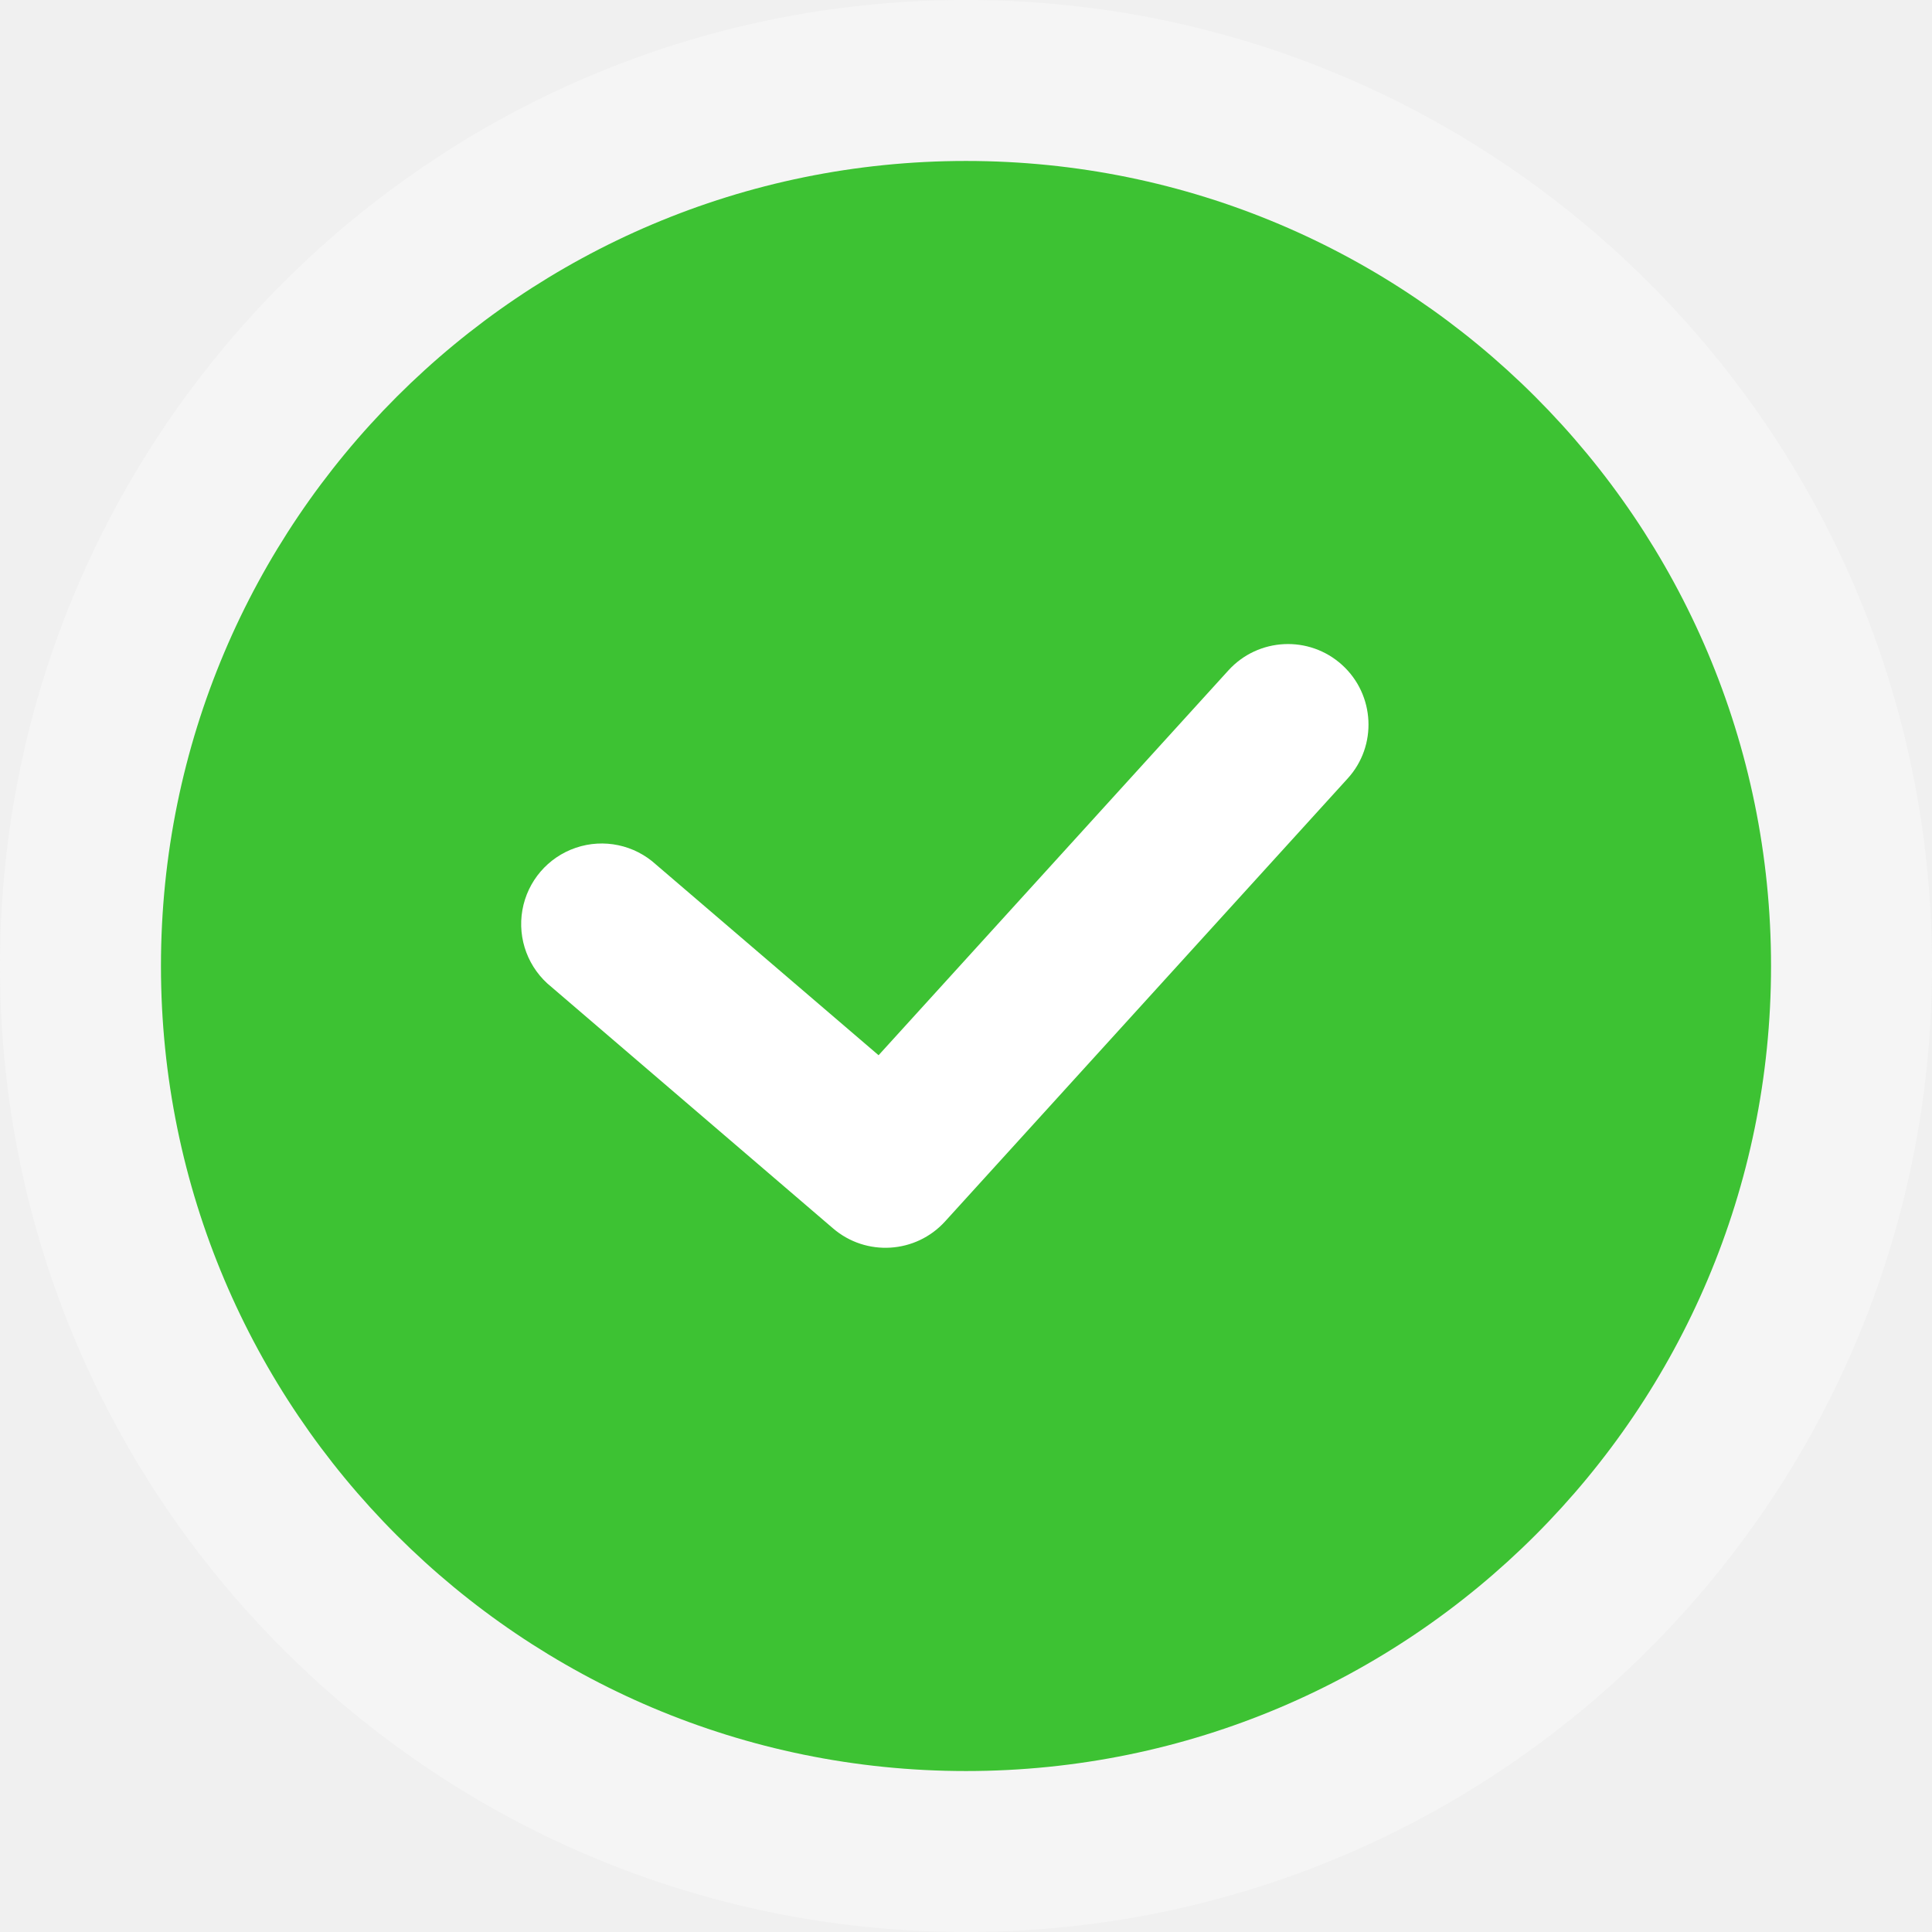
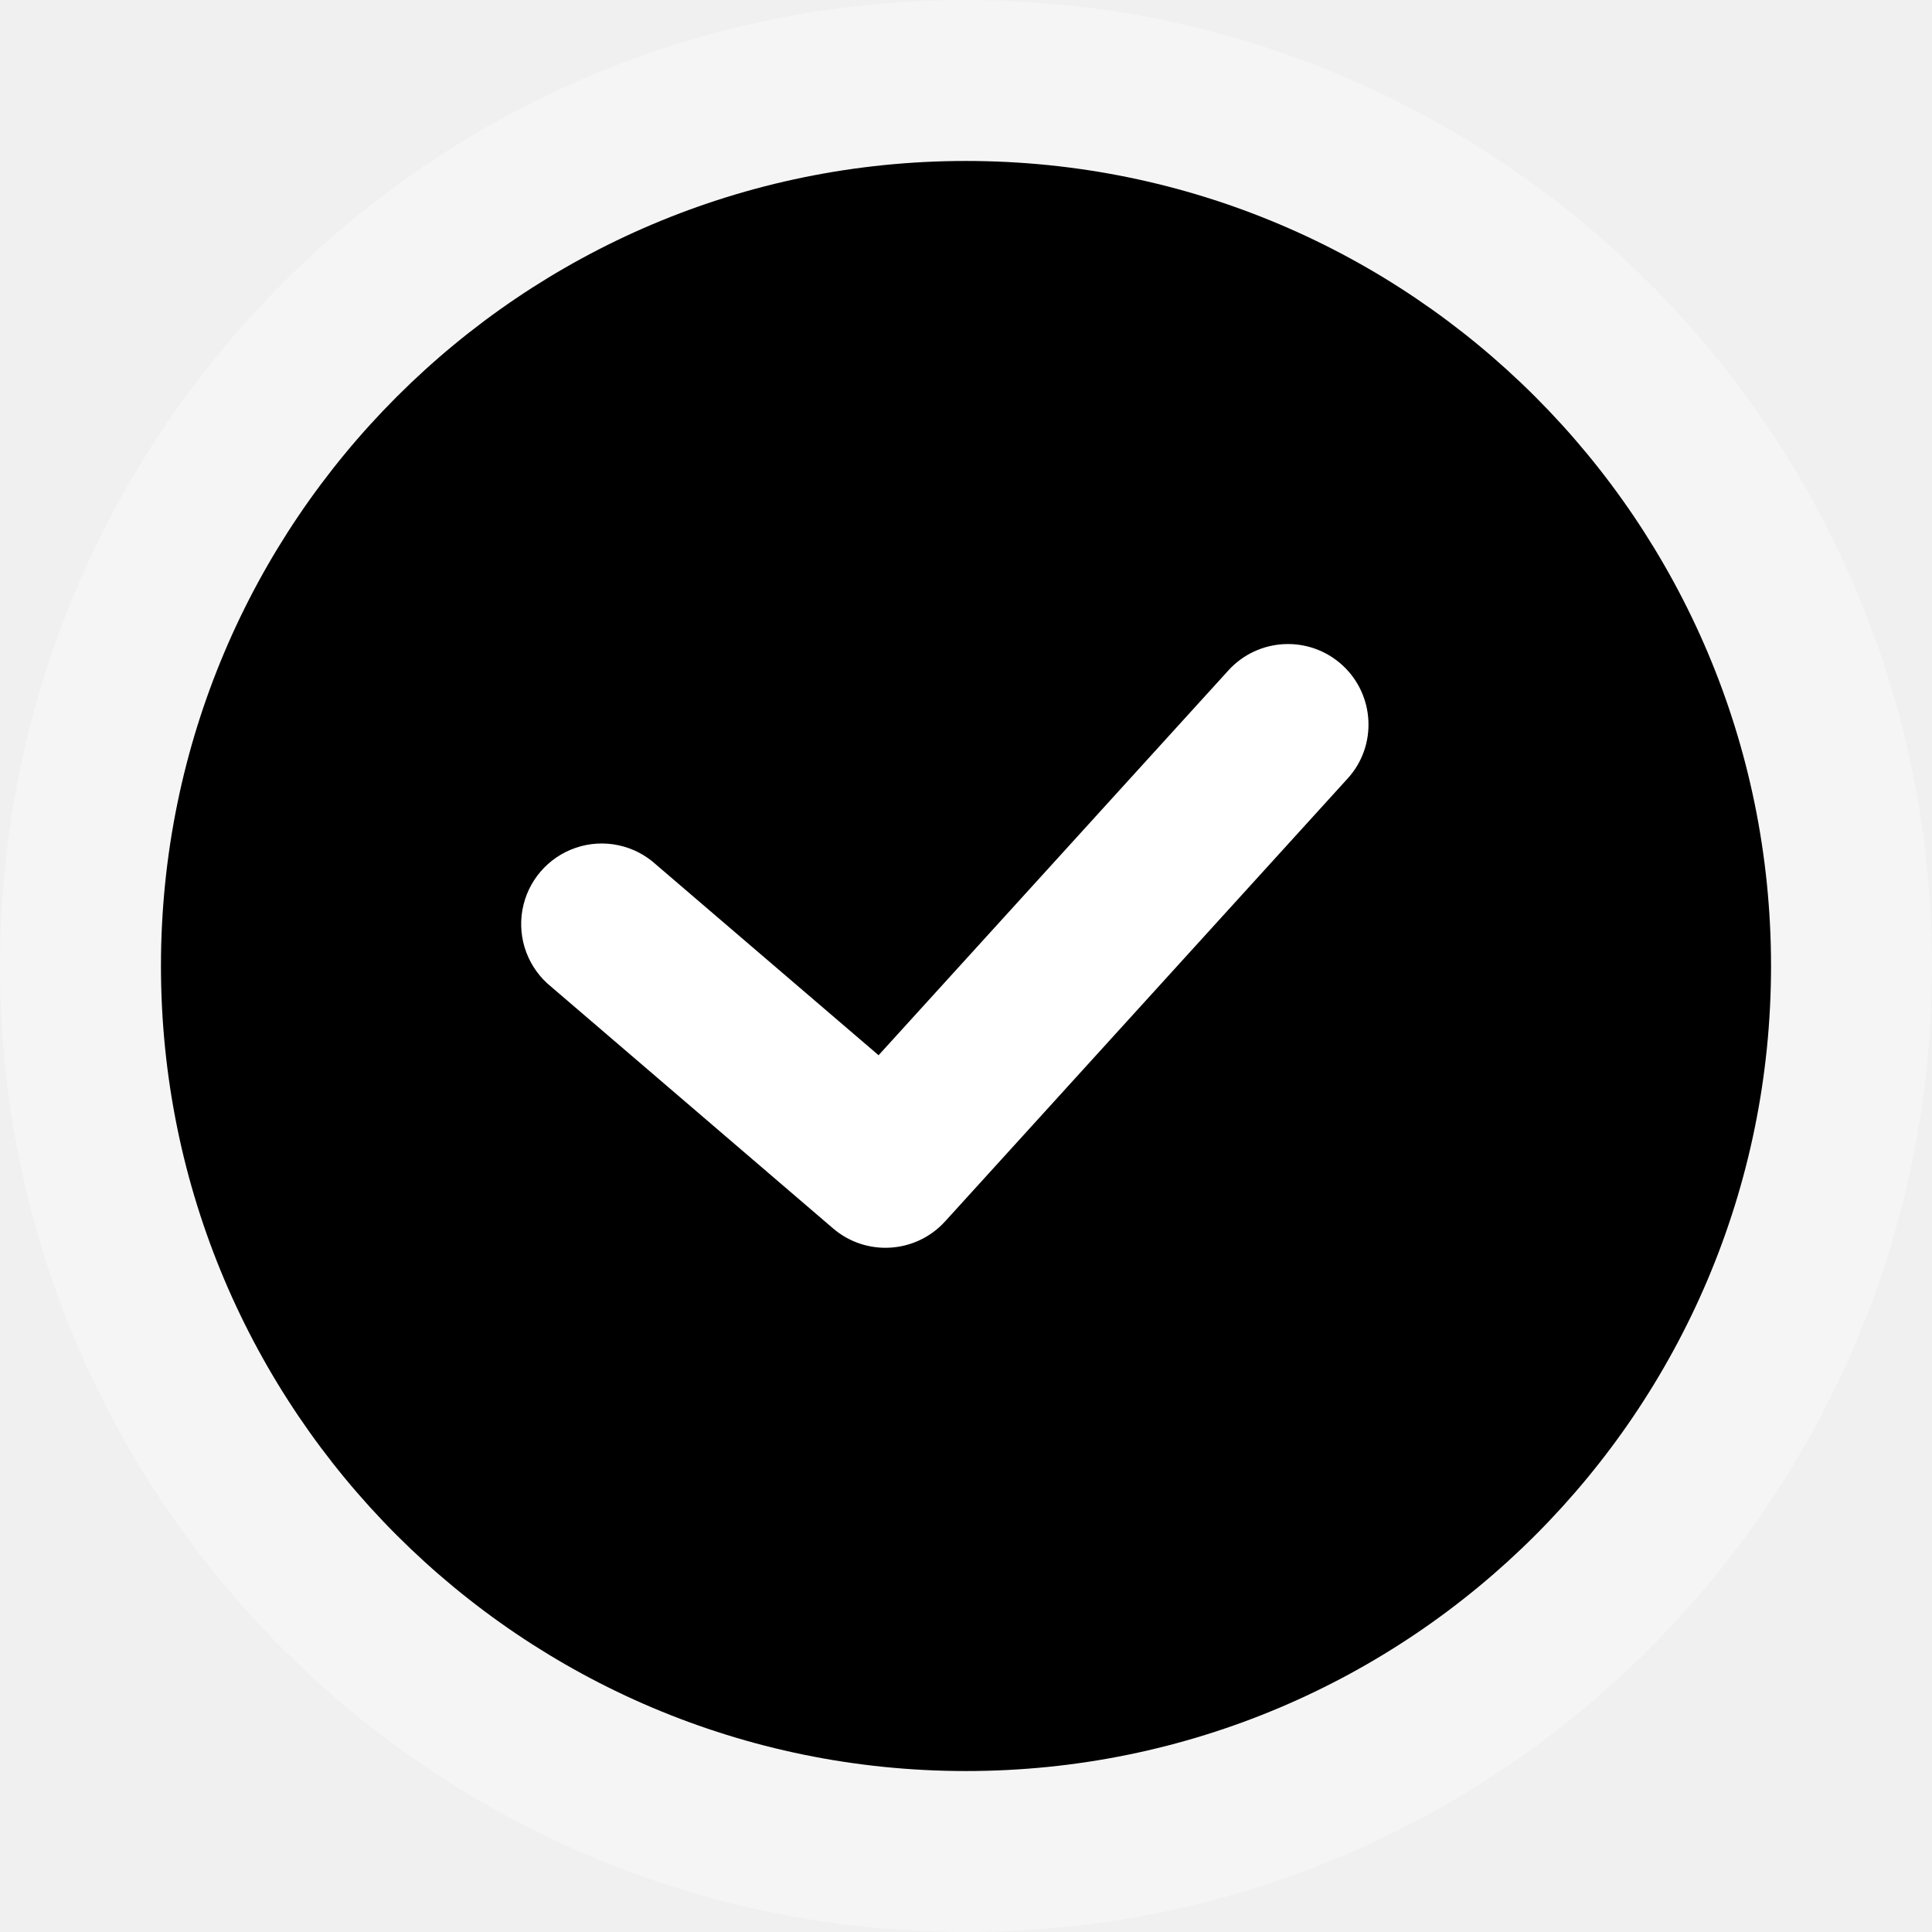
<svg xmlns="http://www.w3.org/2000/svg" viewBox="0 0 16 16">
  <g fill="none">
    <path d="M0 8a8 8 0 1 1 16 0A8 8 0 0 1 0 8Z" fill="rgb(245, 245, 245)" />
-     <path d="M8 14.667A6.667 6.667 0 1 0 8 1.333a6.667 6.667 0 0 0 0 13.334Z" fill="#3DC233" />
+     <path d="M8 14.667A6.667 6.667 0 1 0 8 1.333a6.667 6.667 0 0 0 0 13.334Z" fill="currentColor" />
    <path fill-rule="evenodd" clip-rule="evenodd" d="M11.115 5.507c.272.247.293.67.045.941l-3.333 3.667a.667.667 0 0 1-.928.058l-2.333-2a.667.667 0 1 1 .868-1.012l1.842 1.578 2.897-3.187a.667.667 0 0 1 .942-.045Z" fill="#fff" />
  </g>
</svg>
